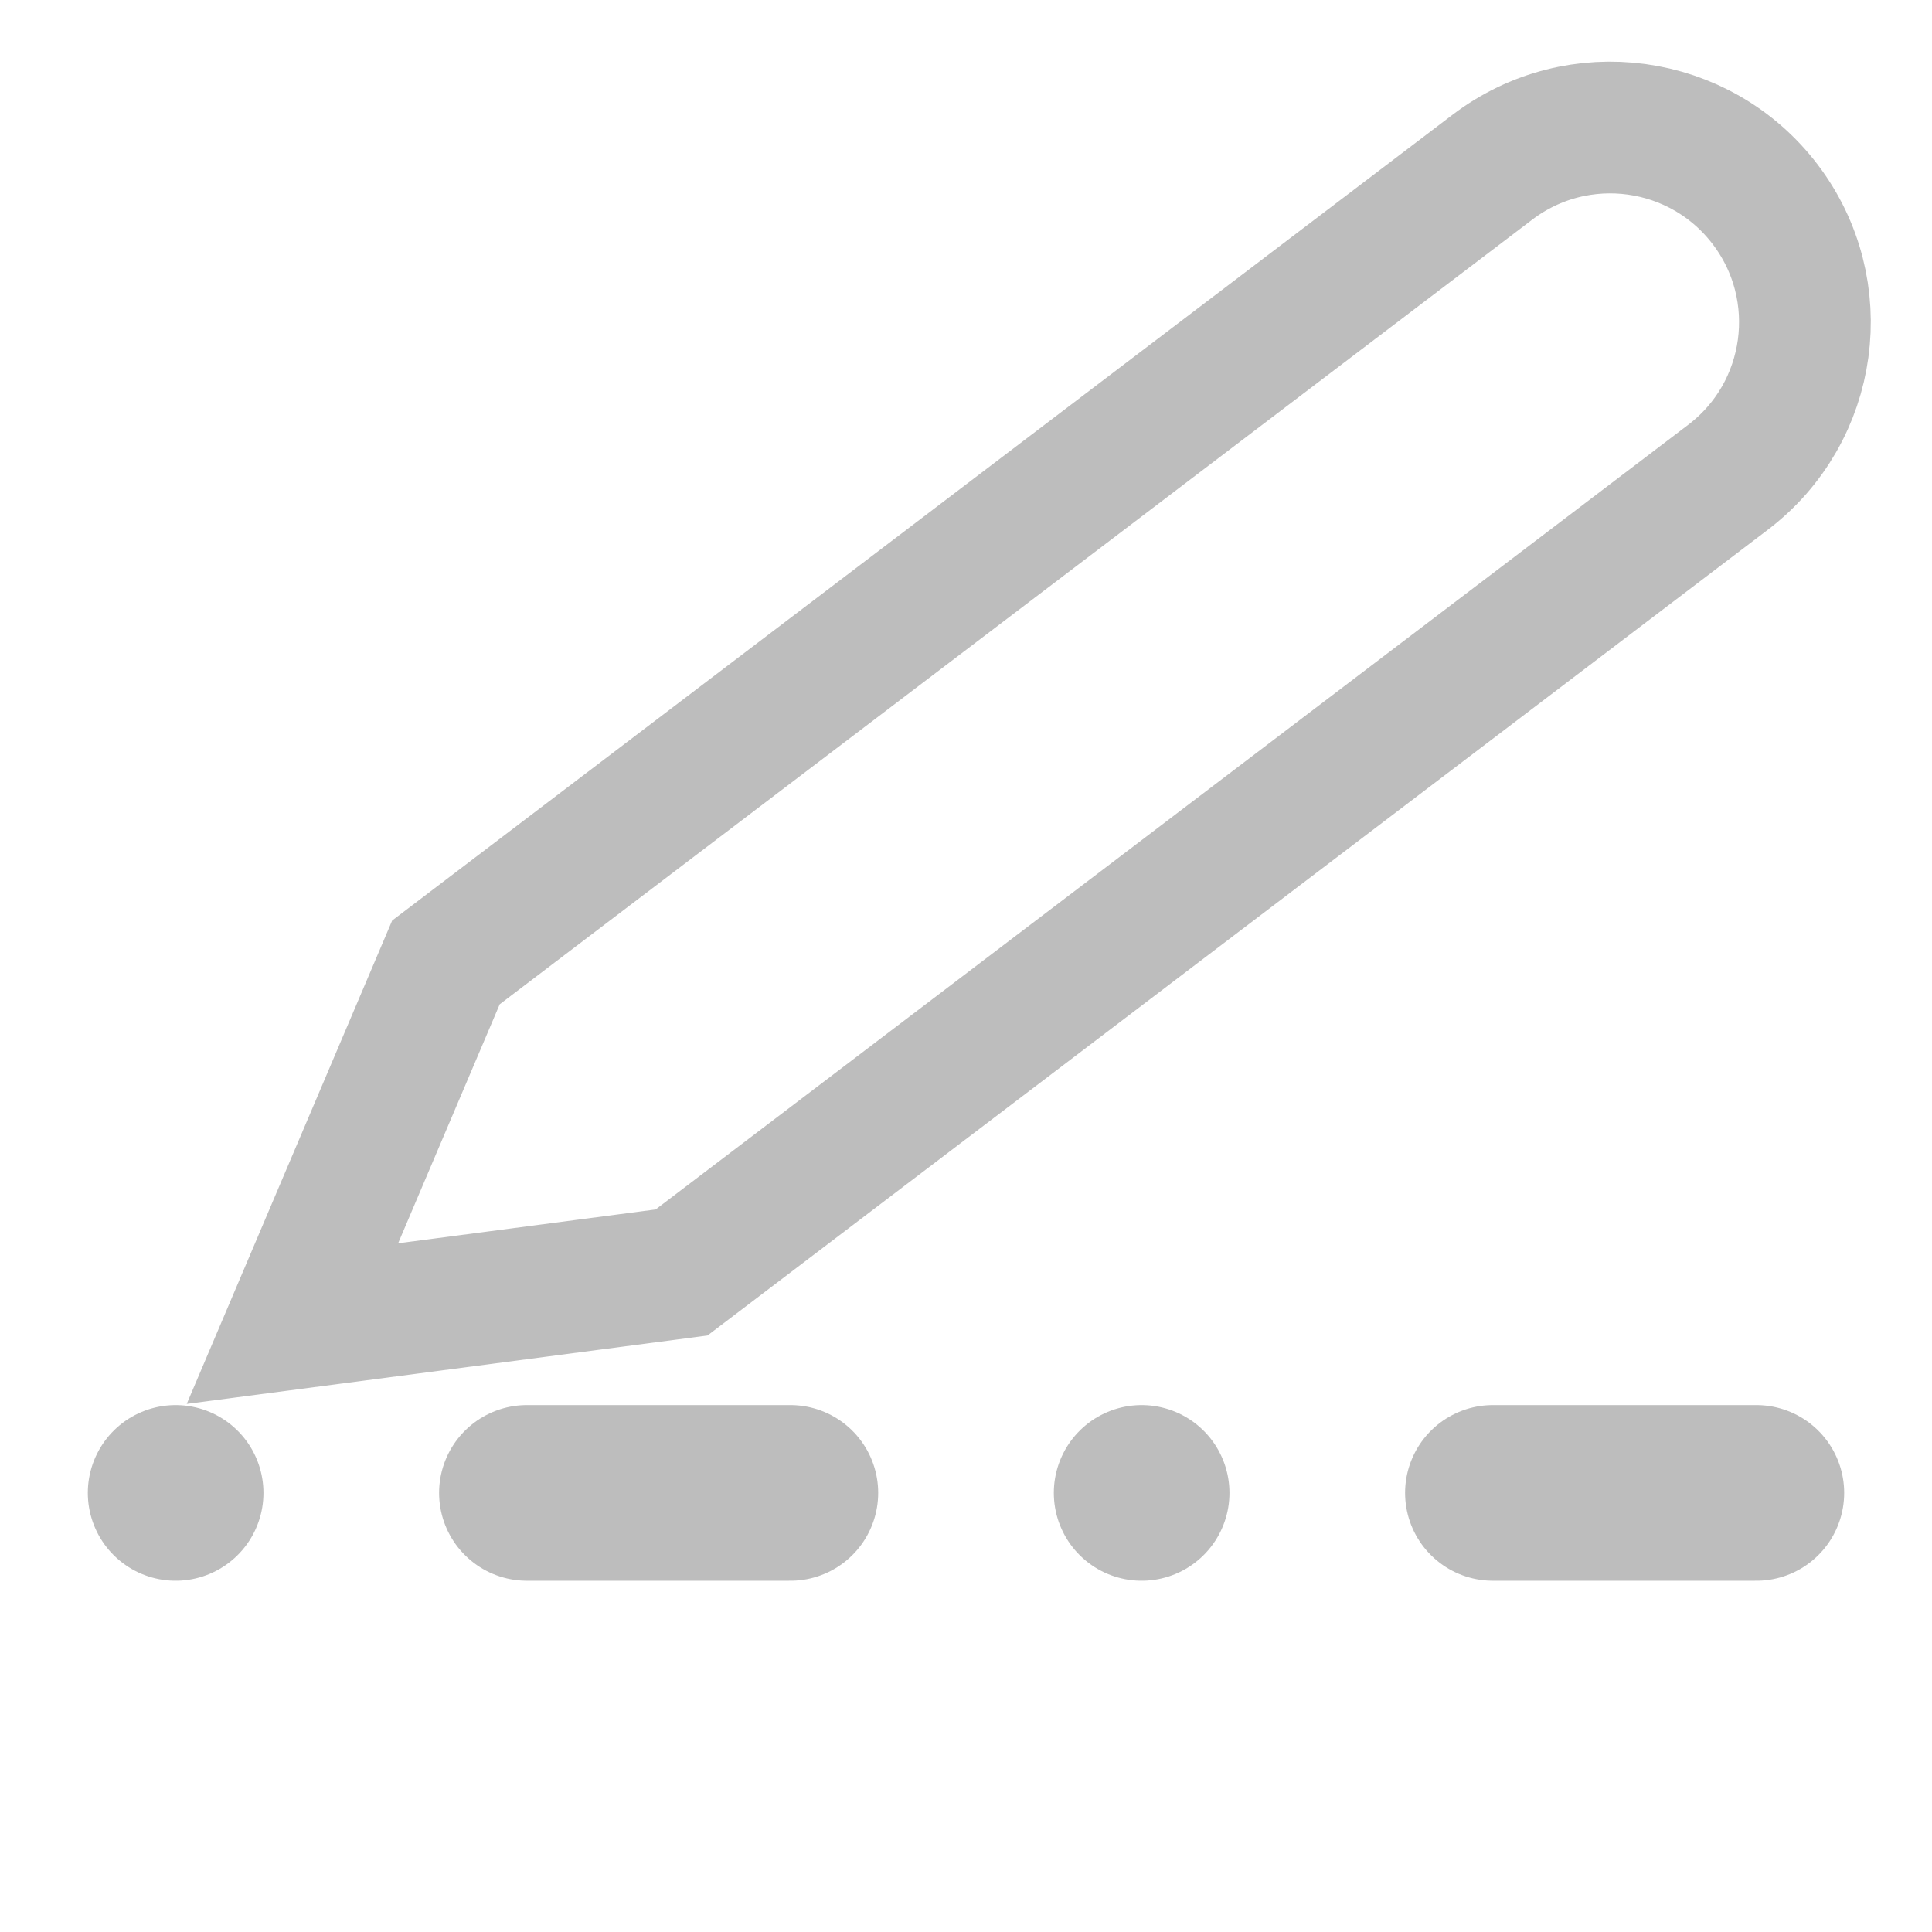
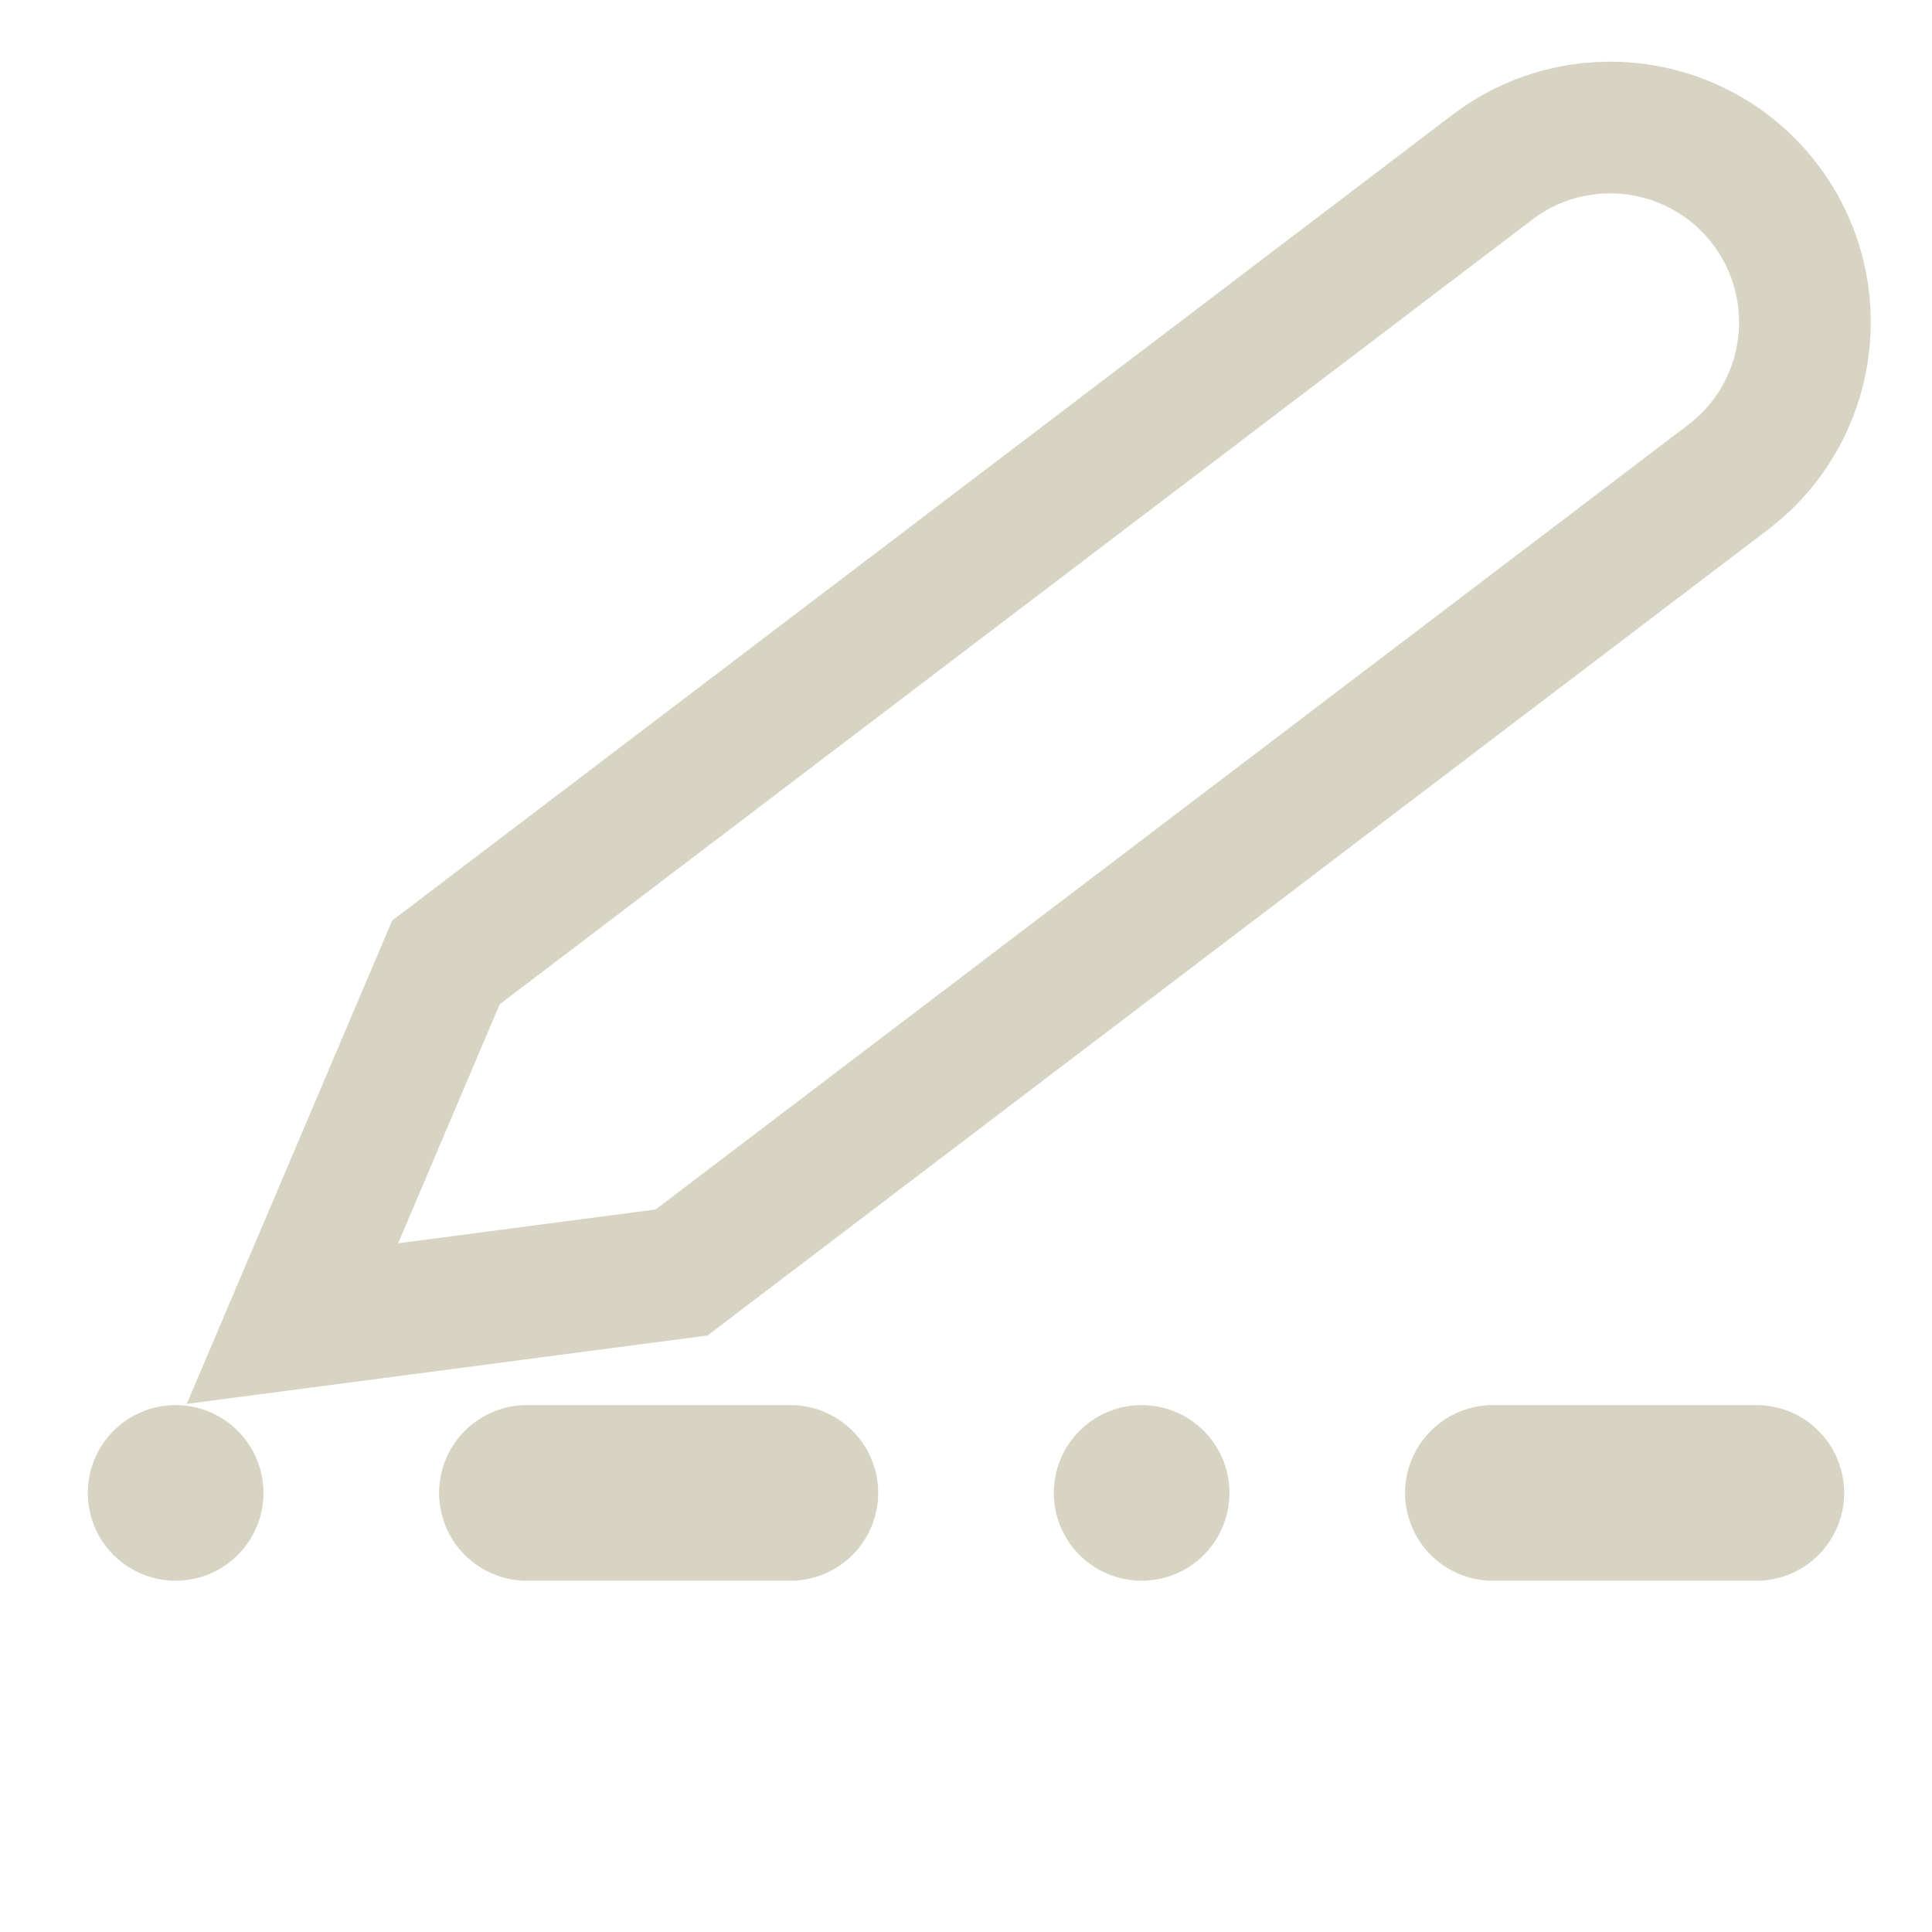
<svg xmlns="http://www.w3.org/2000/svg" height="22" width="22" version="1.1" id="svg1">
  <defs id="defs1" />
-   <path style="fill:none;stroke:#bdbdbd;stroke-width:2;stroke-linecap:round;stroke-linejoin:round" d="m 2,17 v 0 m 4,0 h 3 m 8,0 h 3 m -7,0 v 0" id="path1" />
-   <path d="m 16.994,1.904 a 2.217,2.217 0 1 1 2.683,3.531 l -11.916,9.055 -4.431,0.582 1.748,-4.113 z" style="fill:none;stroke:#bdbdbd;stroke-width:1.5;stroke-dasharray:none;stroke-opacity:1" id="path1-5" />
+   <path style="fill:none;stroke:#d8d4c4;stroke-width:2;stroke-linecap:round;stroke-linejoin:round" d="m 2,17 v 0 m 4,0 h 3 m 8,0 h 3 m -7,0 v 0" id="path1" />
+   <path d="m 16.994,1.904 a 2.217,2.217 0 1 1 2.683,3.531 l -11.916,9.055 -4.431,0.582 1.748,-4.113 z" style="fill:none;stroke:#d8d4c4;stroke-width:1.5;stroke-dasharray:none;stroke-opacity:1" id="path1-5" />
</svg>
